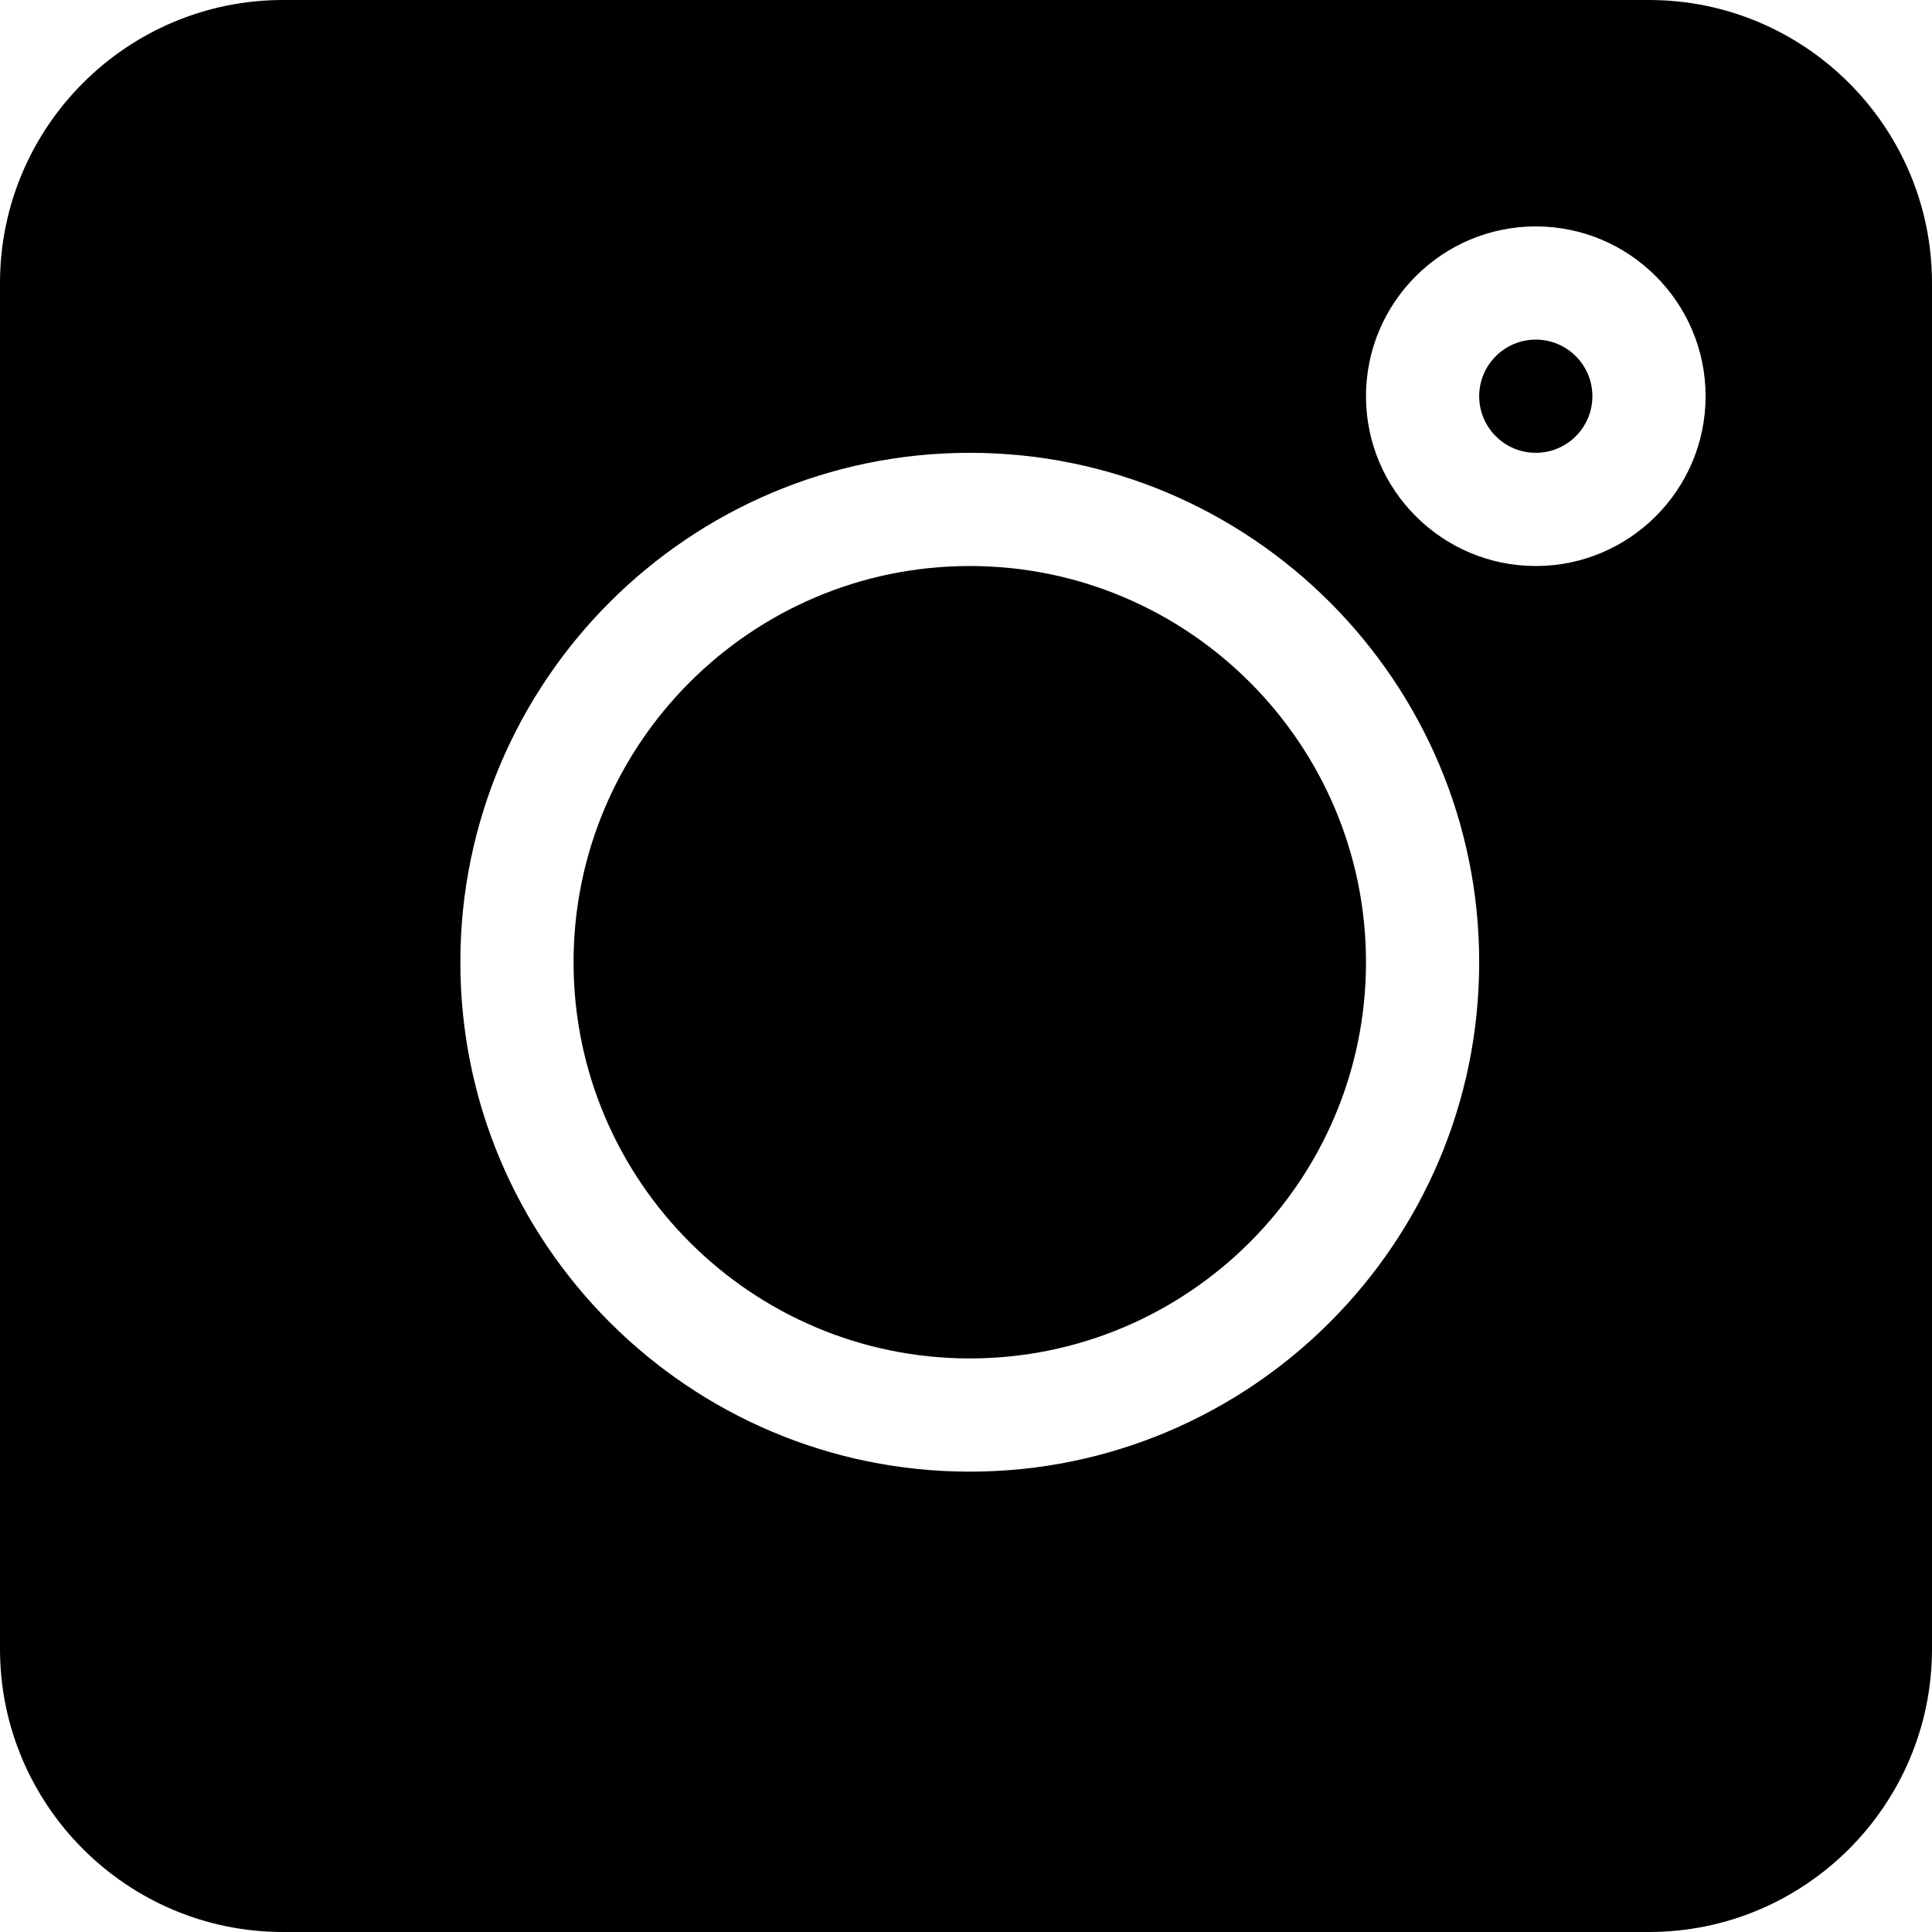
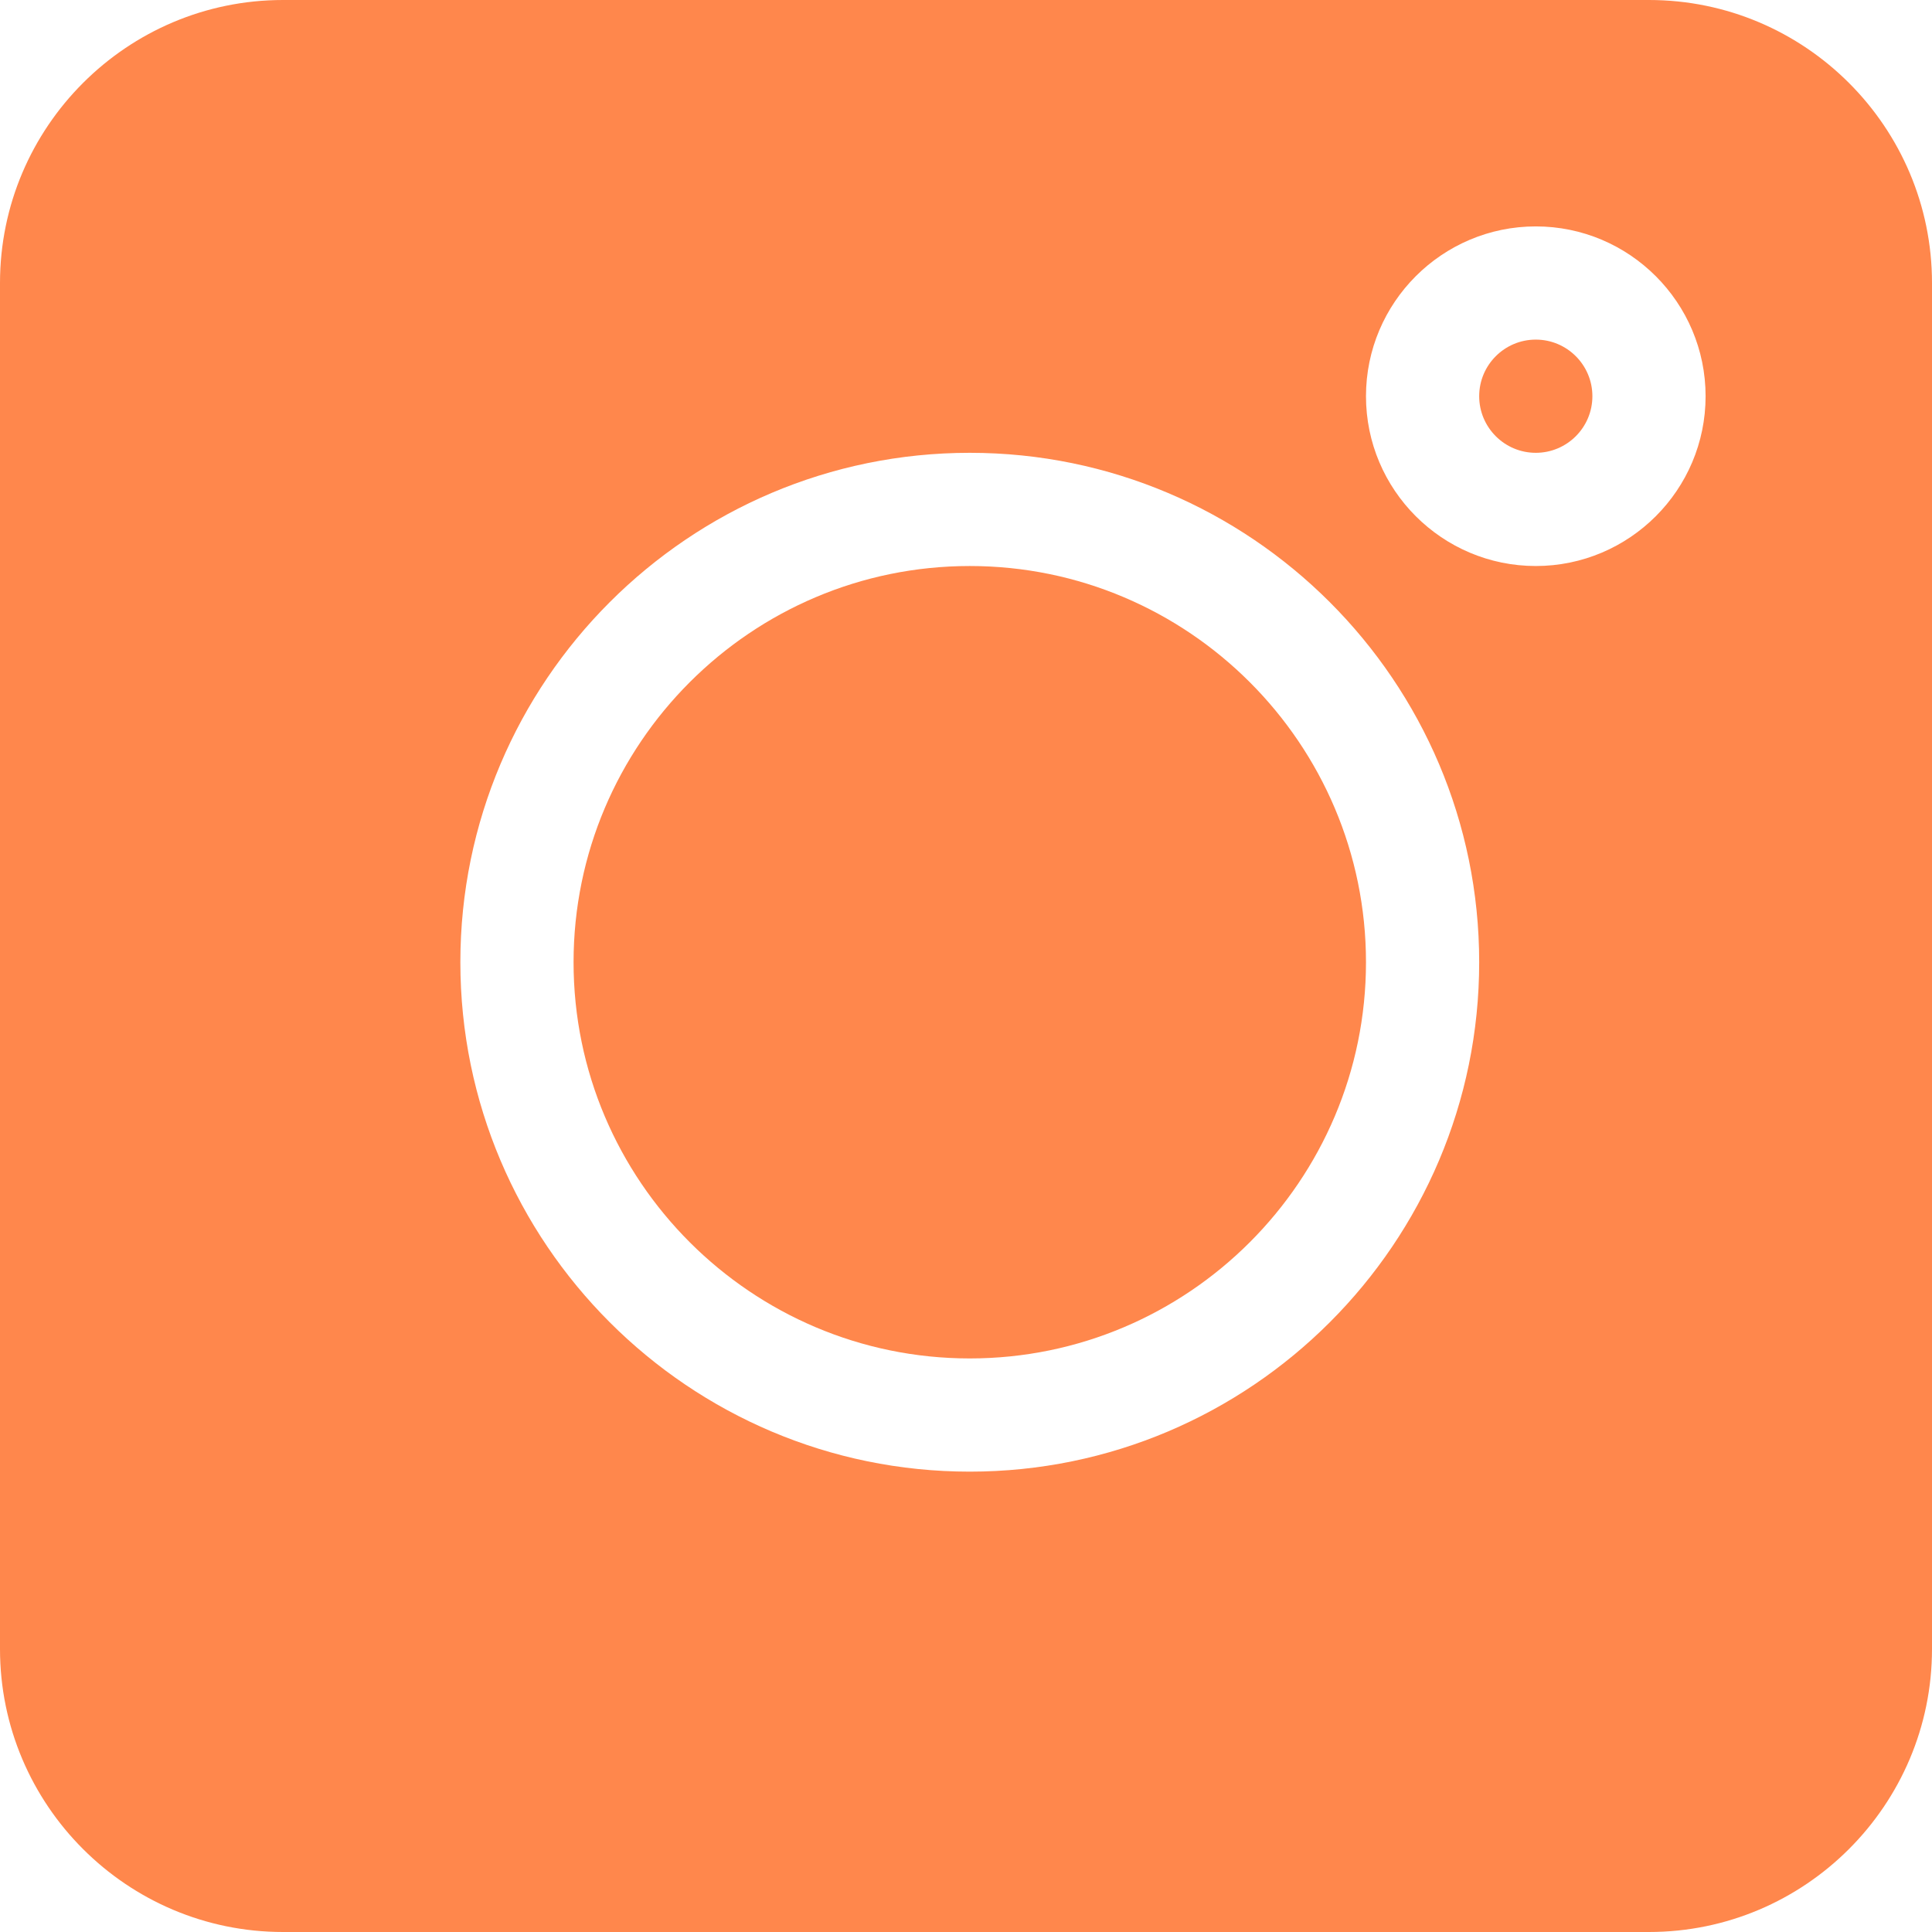
- <svg xmlns="http://www.w3.org/2000/svg" viewBox="0 0 512 512">
+ <svg xmlns="http://www.w3.org/2000/svg" fill="#ff874c" viewBox="0 0 512 512">
  <path d="m437 0h-362c-41.352 0-75 33.648-75 75v362c0 41.352 33.648 75 75 75h362c41.352 0 75-33.648 75-75v-362c0-41.352-33.648-75-75-75zm-180 390c-74.441 0-135-60.559-135-135s60.559-135 135-135 135 60.559 135 135-60.559 135-135 135zm150-240c-24.812 0-45-20.188-45-45s20.188-45 45-45 45 20.188 45 45-20.188 45-45 45zm0 0" />
  <path d="m407 90c-8.277 0-15 6.723-15 15s6.723 15 15 15 15-6.723 15-15-6.723-15-15-15zm0 0" />
  <path d="m257 150c-57.891 0-105 47.109-105 105s47.109 105 105 105 105-47.109 105-105-47.109-105-105-105zm0 0" />
</svg>
